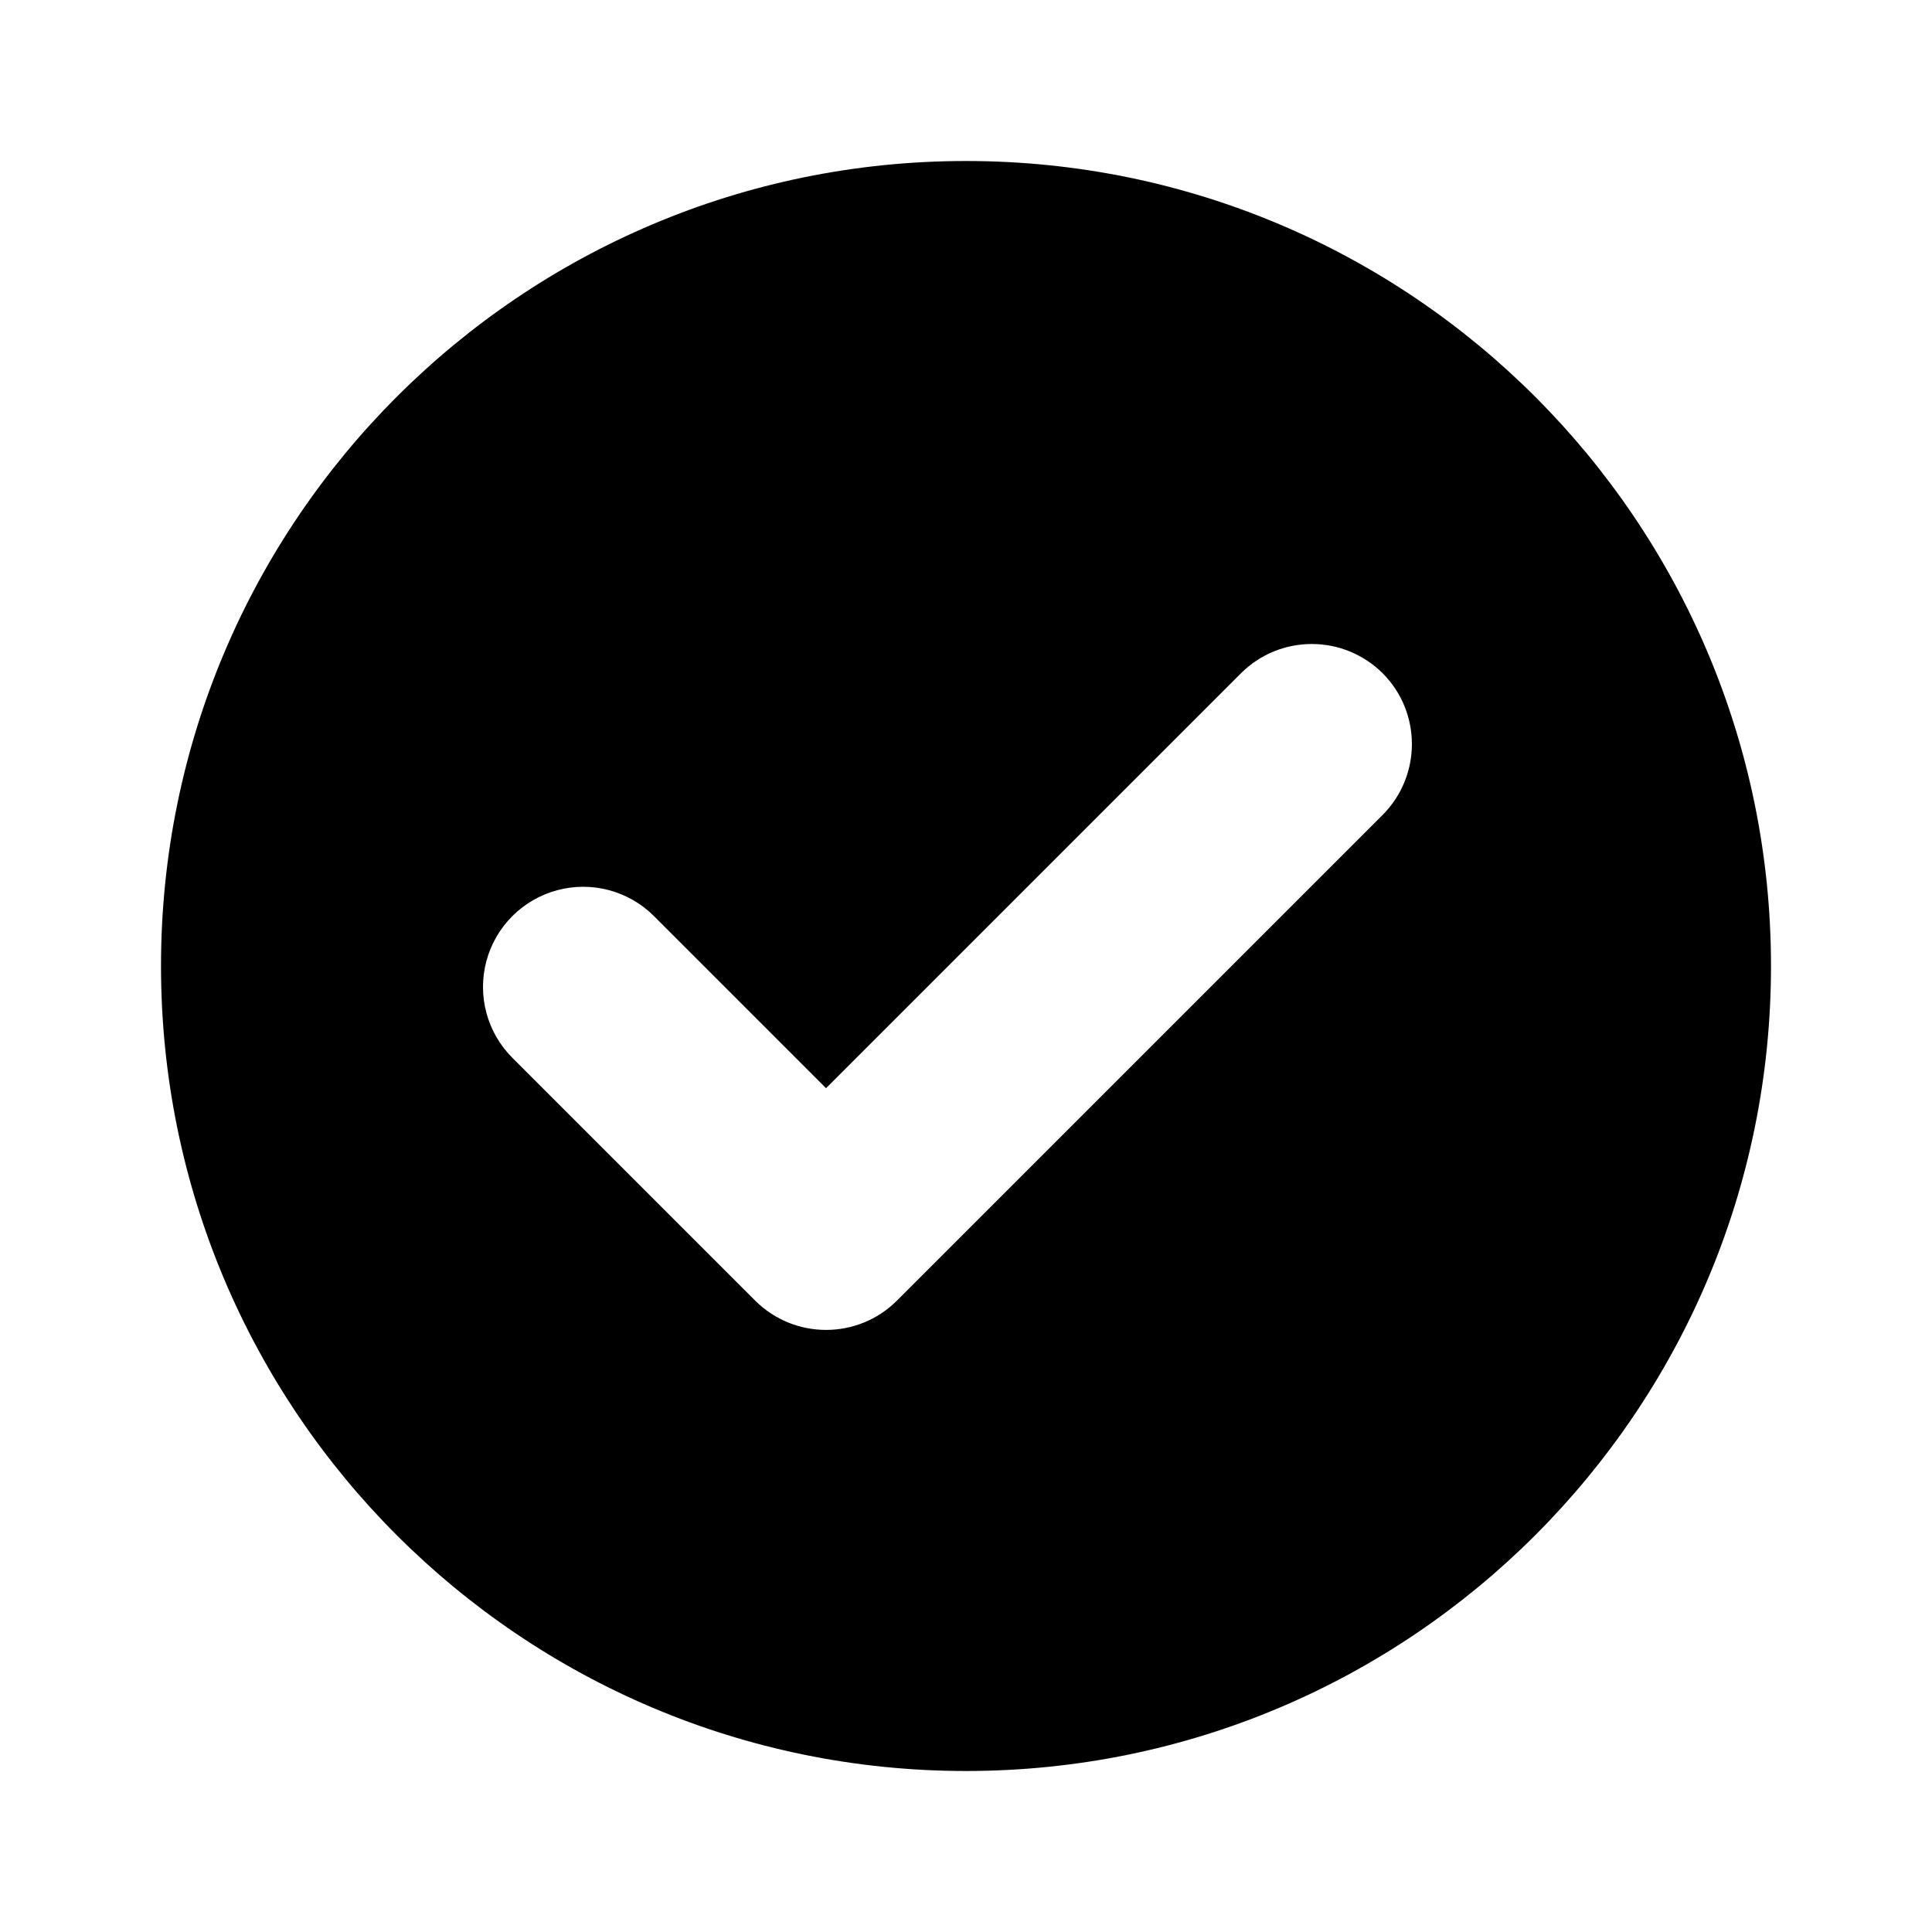
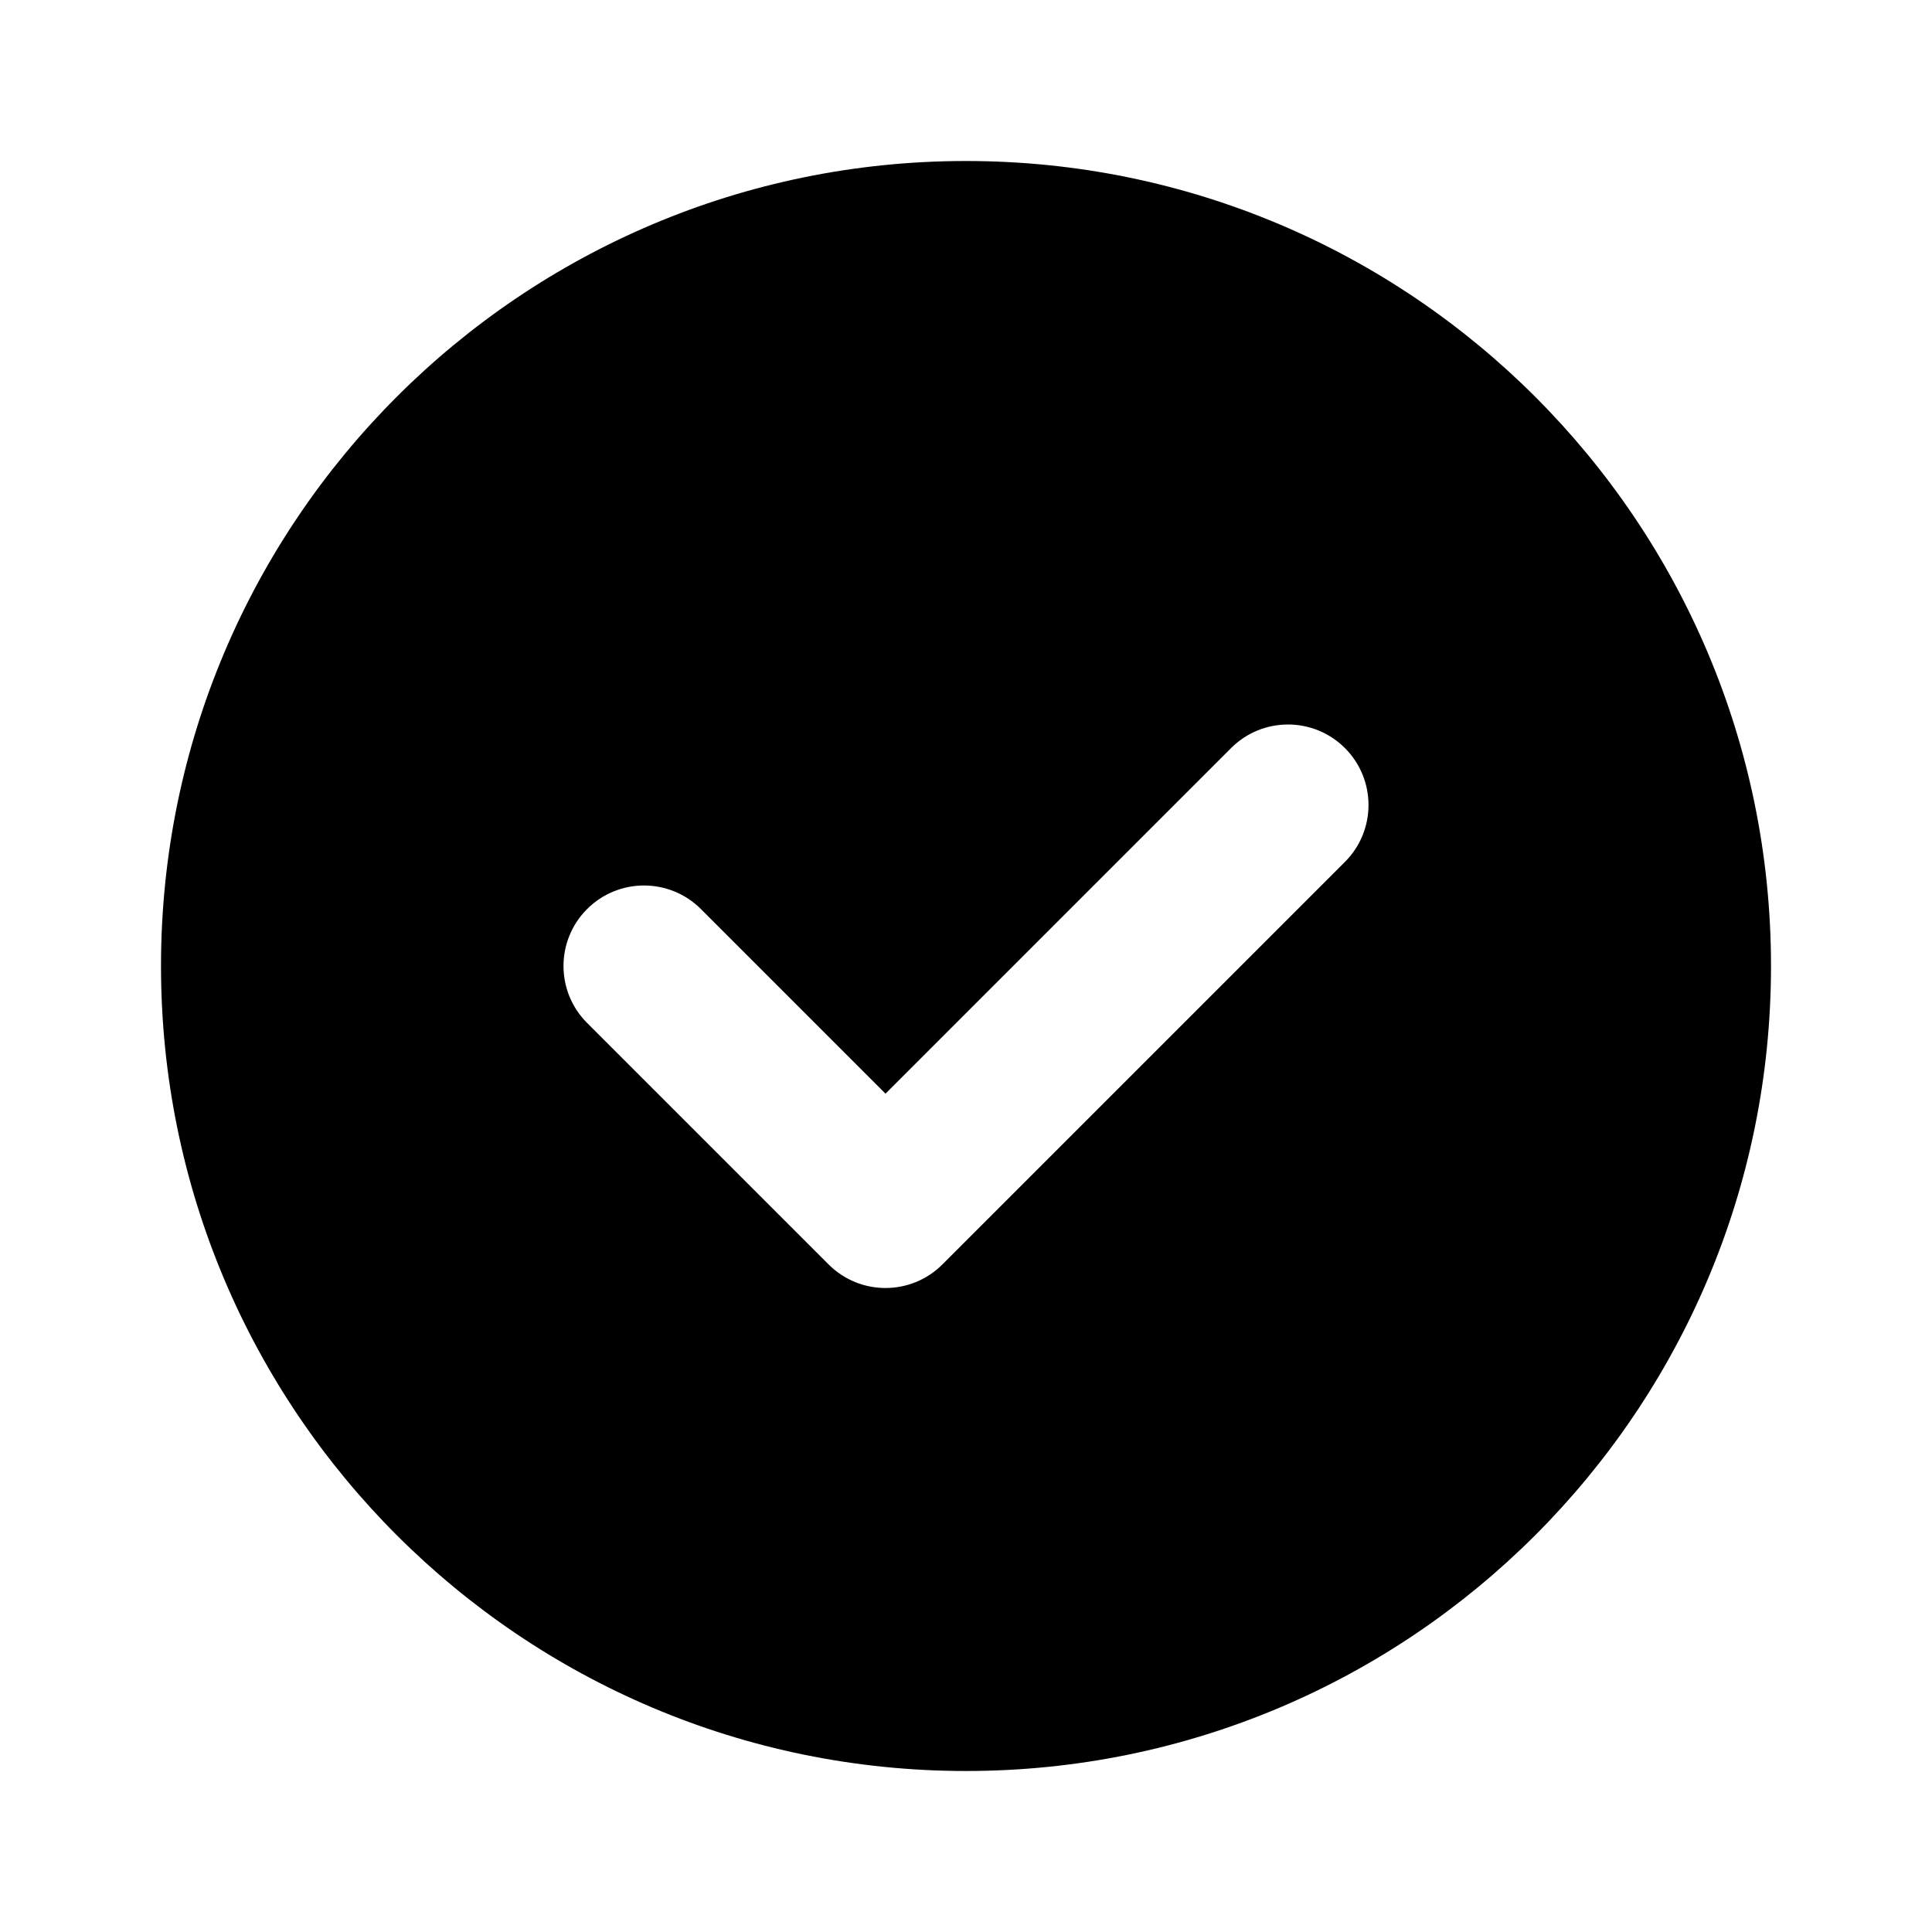
<svg xmlns="http://www.w3.org/2000/svg" viewBox="0 0 512 512">
-   <path fill-rule="evenodd" d="M256 42.667C138.179 42.667 42.667 138.179 42.667 256C42.667 373.821 138.179 469.333 256 469.333C373.821 469.333 469.333 373.821 469.333 256C469.333 138.179 373.821 42.667 256 42.667ZM218.913 288.381L328.901 178.392C339.274 168.083 356.028 168.083 366.439 178.442C376.748 188.815 376.748 205.565 366.414 215.963L237.664 344.707C227.289 355.024 210.53 355.024 200.133 344.684L135.776 280.327C129.07 273.62 126.45 263.845 128.905 254.683C131.36 245.522 138.516 238.365 147.678 235.911C156.84 233.456 166.615 236.075 173.322 242.782L218.913 288.381Z" fill="black" />
+   <path fill-rule="evenodd" clip-rule="evenodd" d="M256 42.667C138.18 42.667 42.667 138.179 42.667 256C42.667 373.821 138.18 469.333 256 469.333C373.821 469.333 469.334 373.821 469.334 256C469.334 138.179 373.821 42.667 256 42.667ZM356.419 228.418C364.75 220.087 364.75 206.58 356.419 198.248C348.087 189.917 334.58 189.917 326.249 198.248L234.667 289.83L185.752 240.915C177.421 232.584 163.913 232.584 155.582 240.915C147.251 249.246 147.251 262.754 155.582 271.085L219.582 335.085C227.913 343.416 241.421 343.416 249.752 335.085L356.419 228.418Z" fill="black" />
</svg>
